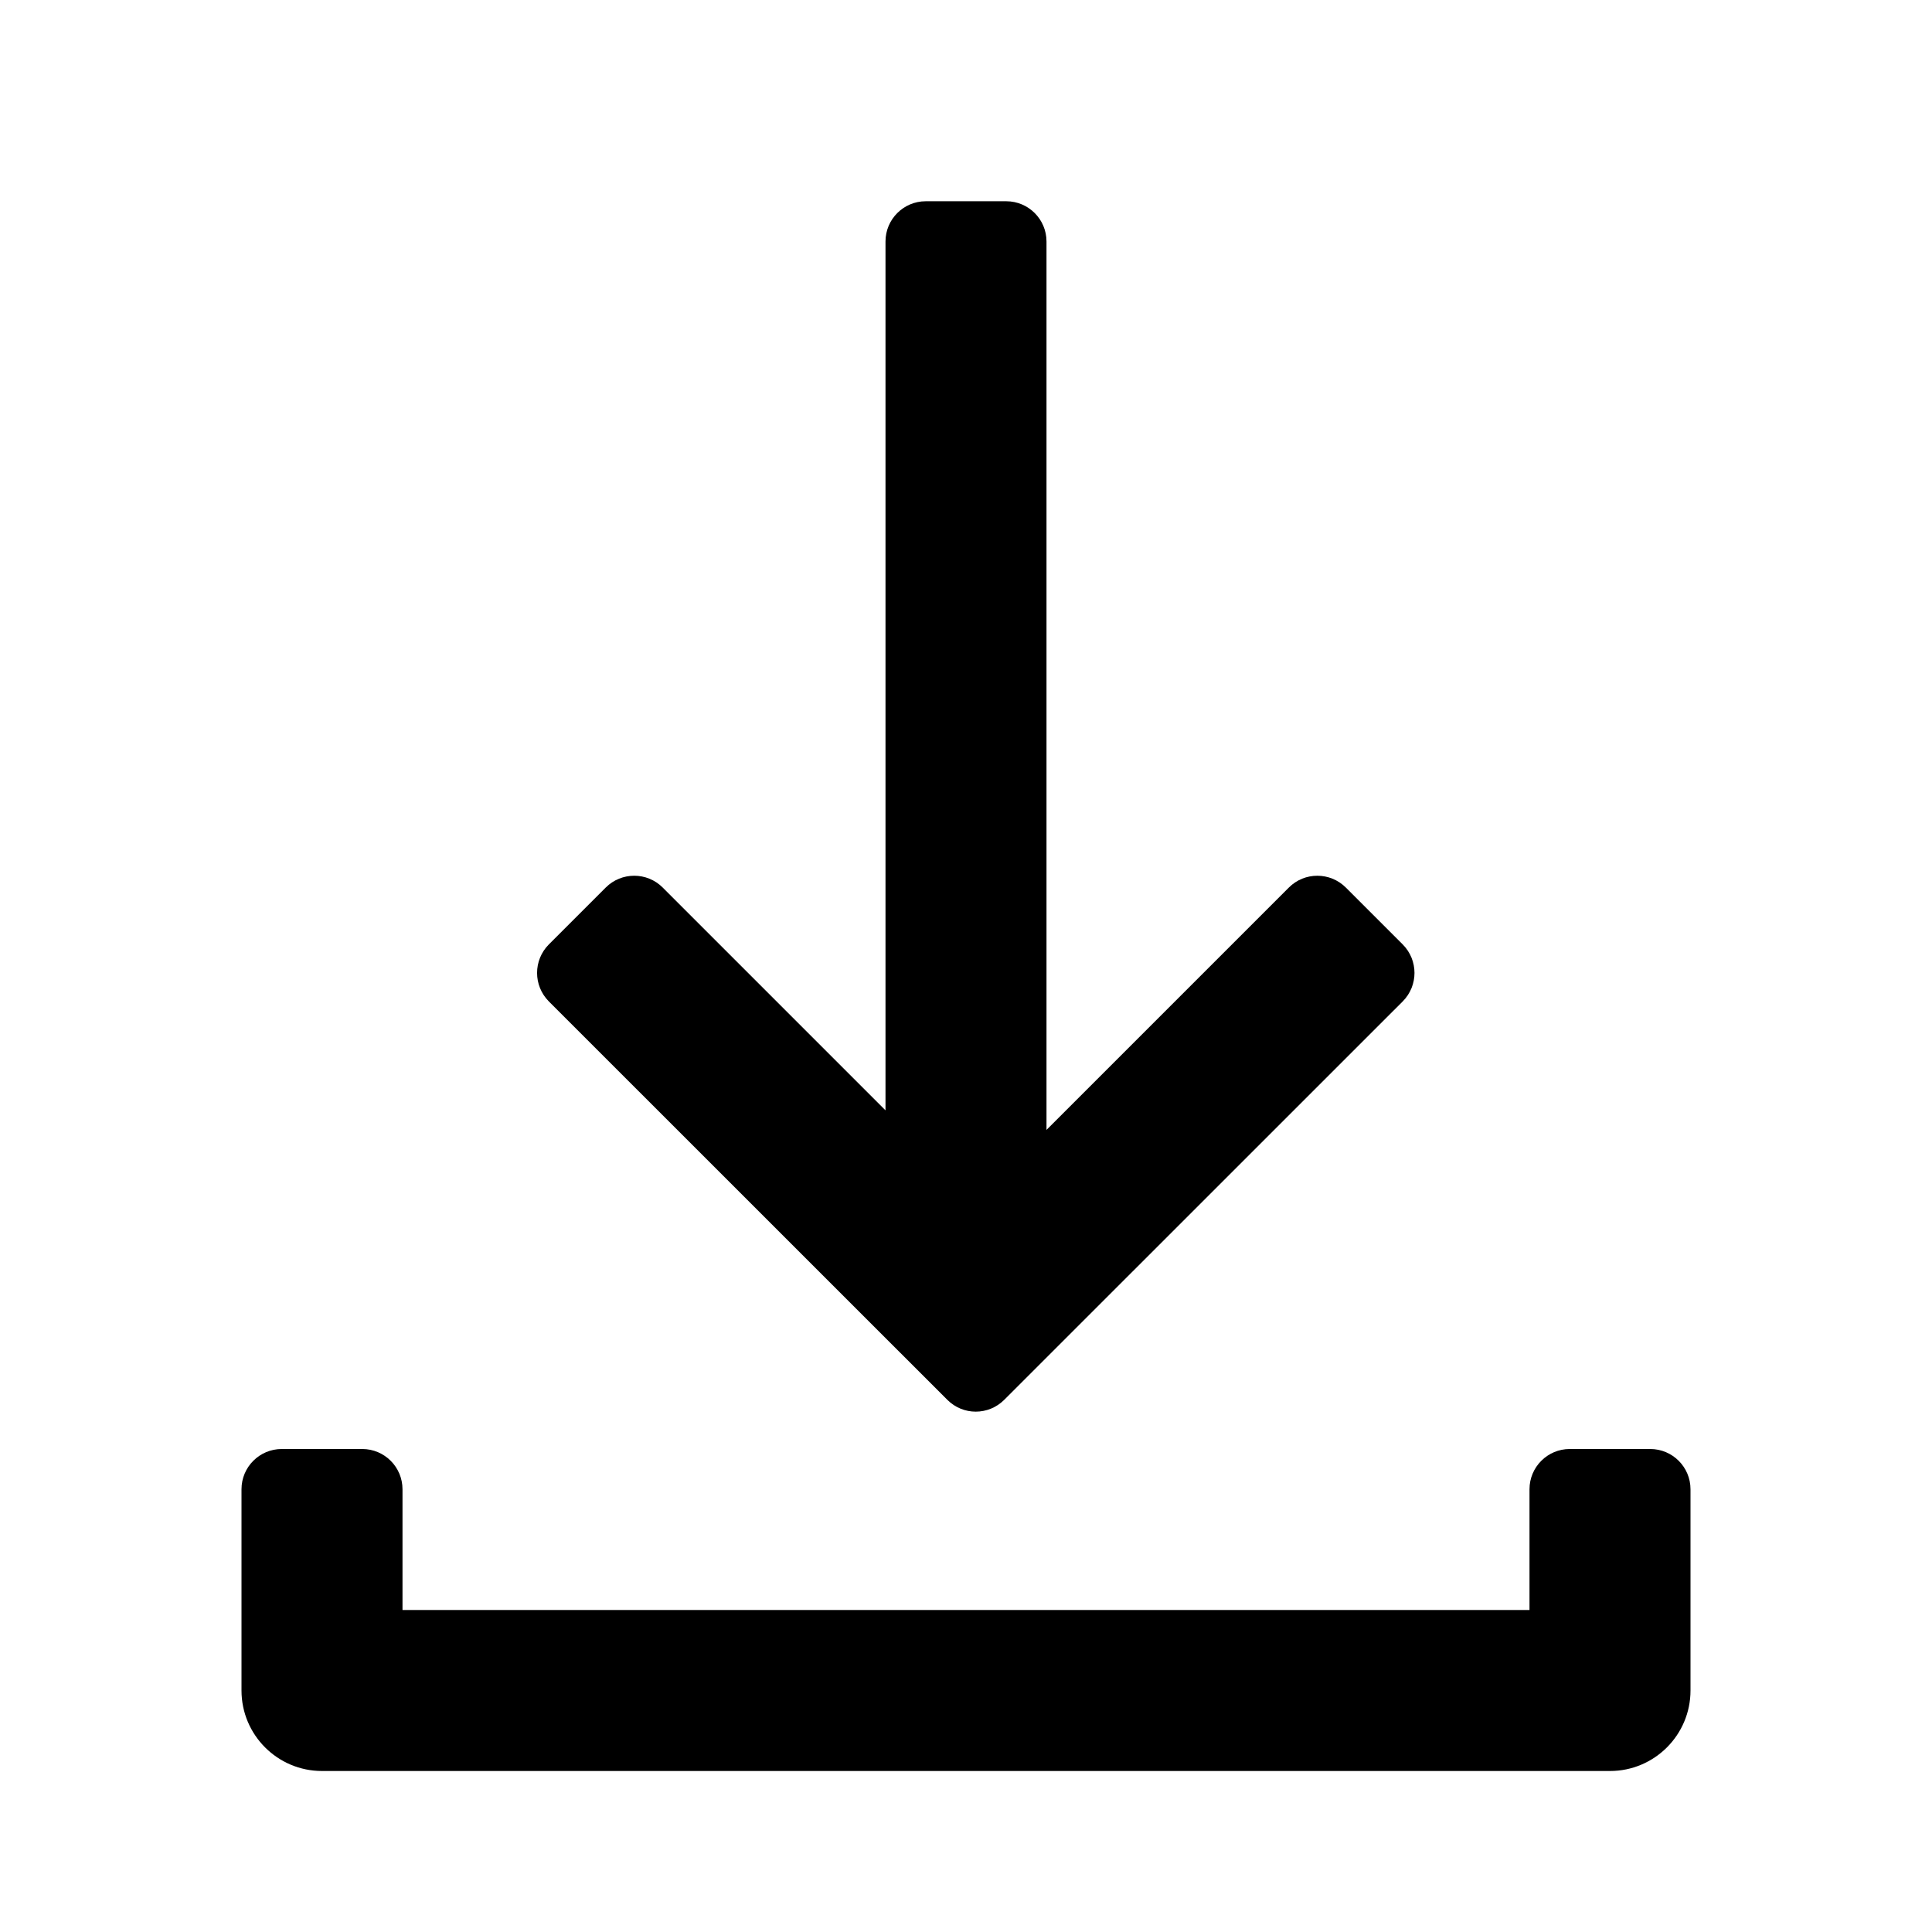
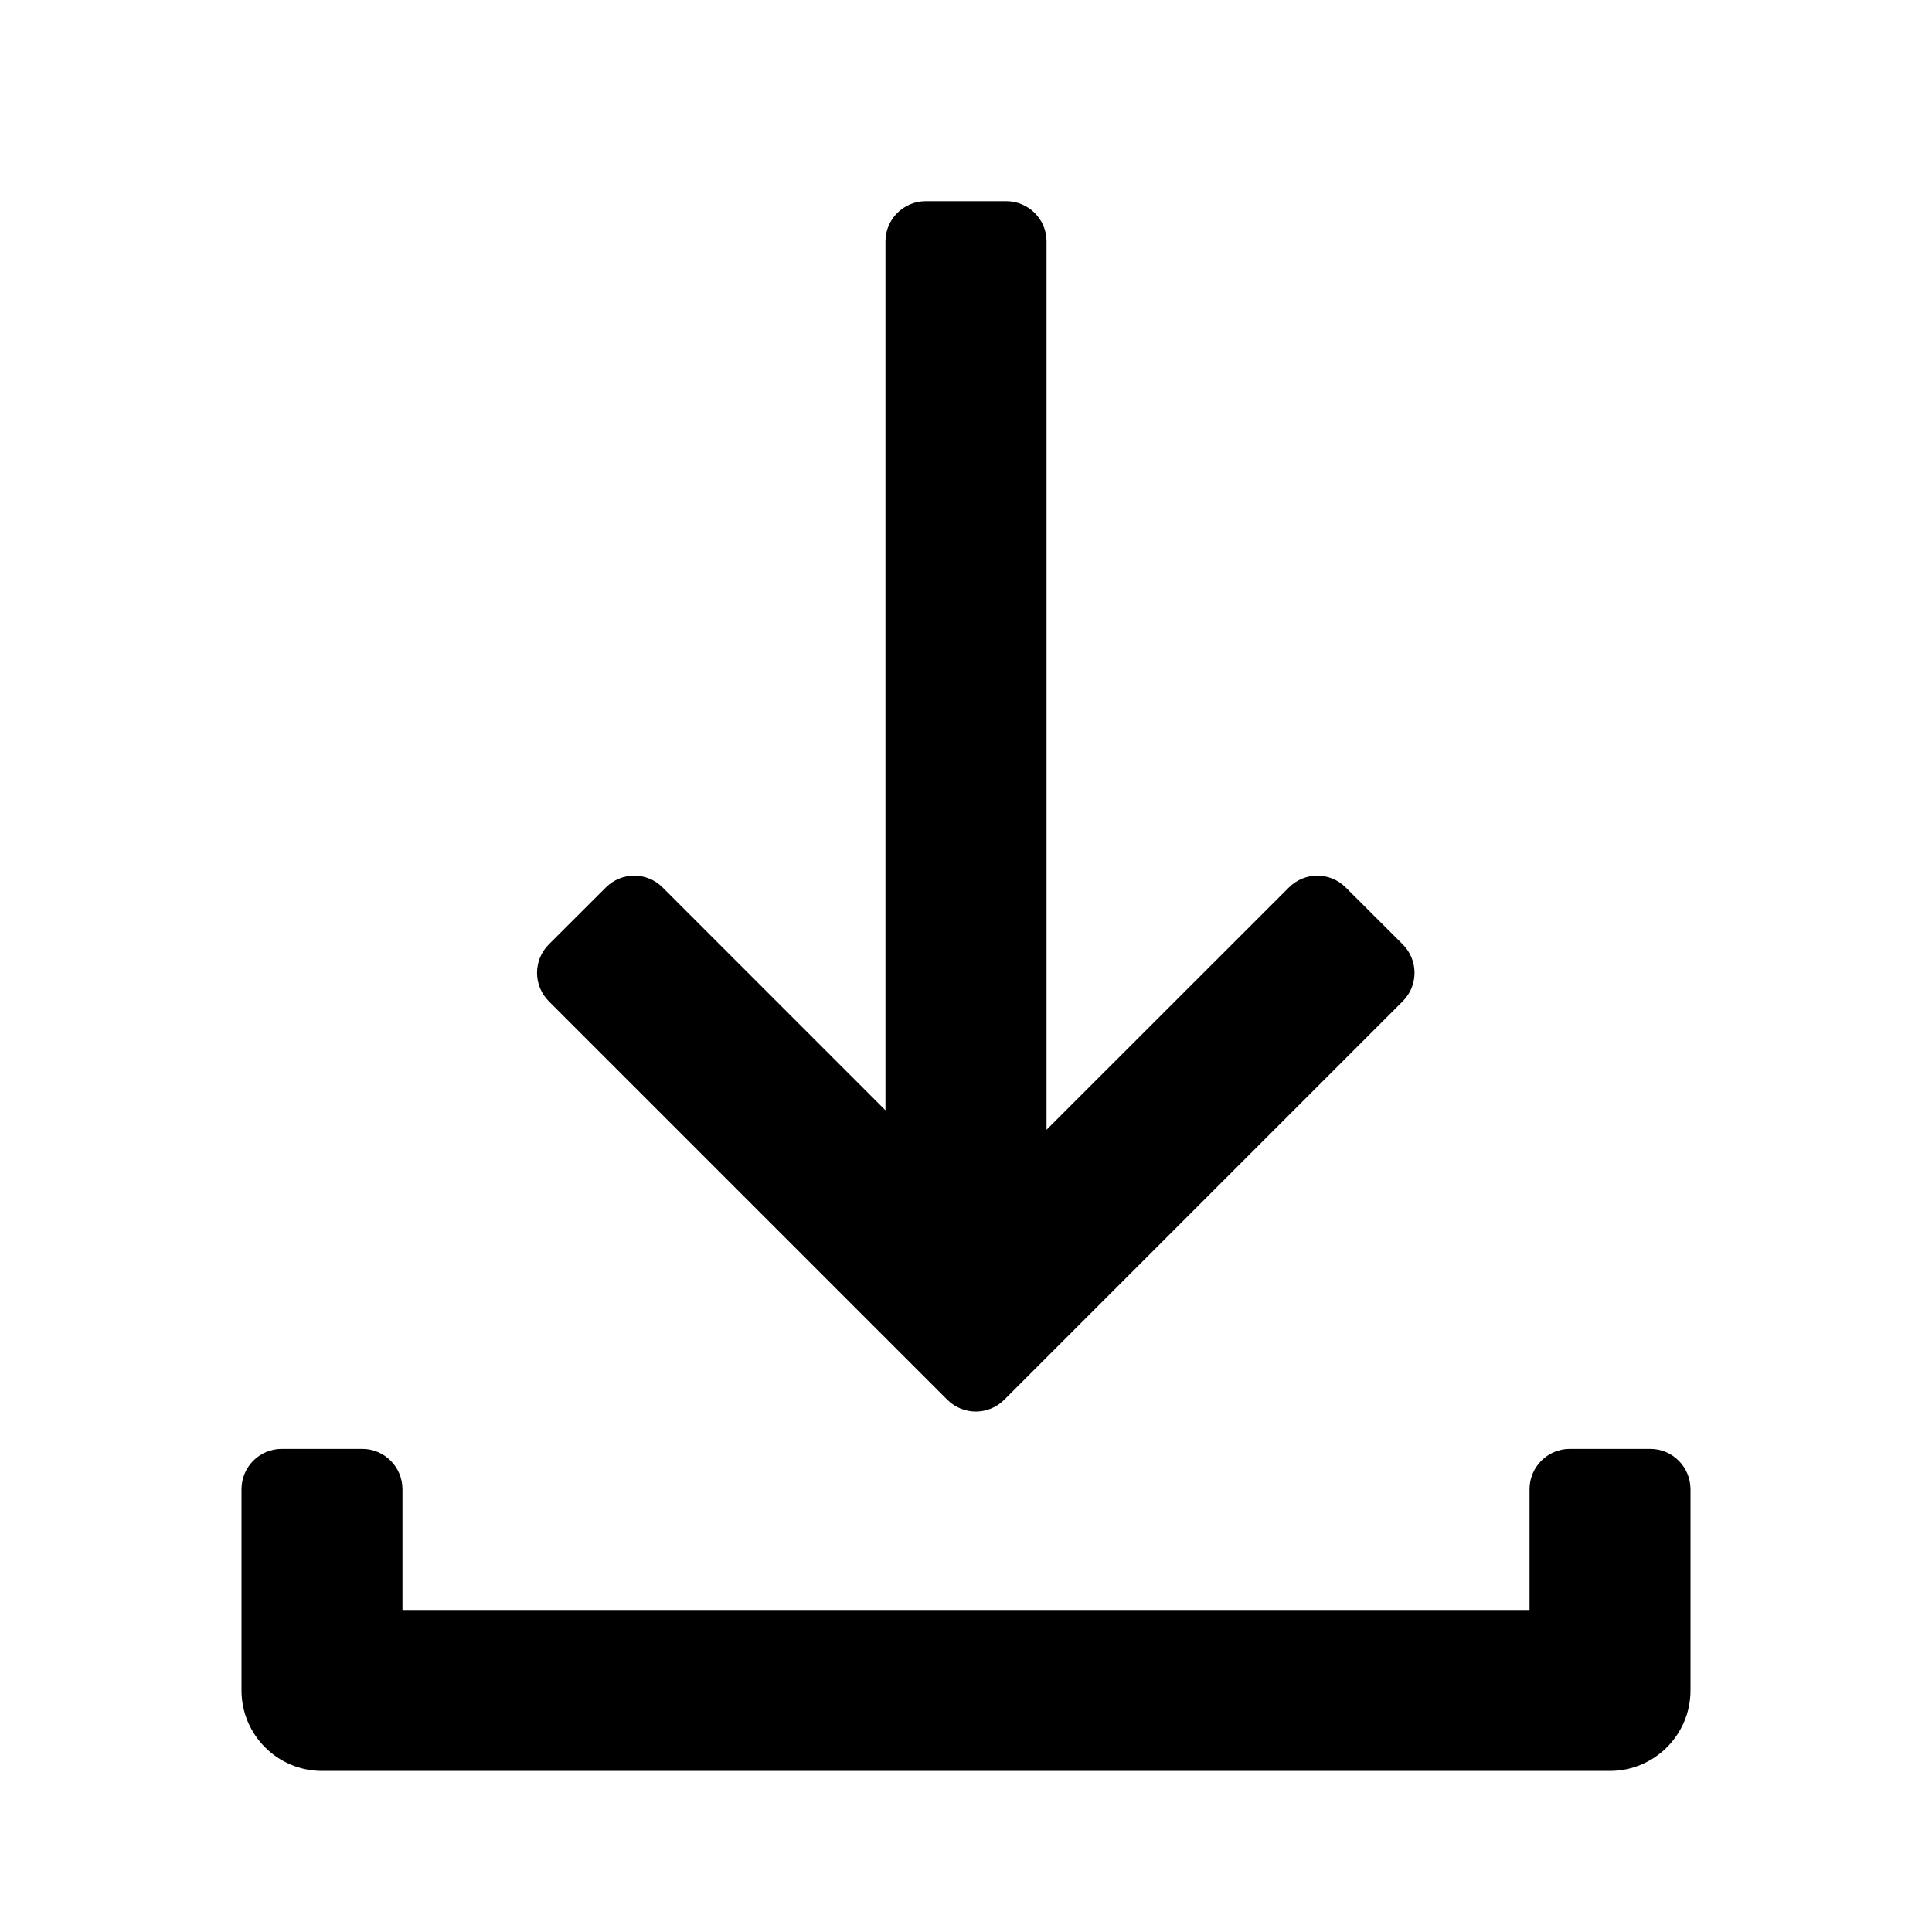
- <svg xmlns="http://www.w3.org/2000/svg" width="24" height="24" viewBox="0 0 24 24">
-   <path d="M21 18.5V21C21 21.552 20.552 22 20 22H4C3.448 22 3 21.552 3 21V18.5C3 18.224 3.224 18 3.5 18H4.5C4.776 18 5 18.224 5 18.5V20H19V18.5C19 18.224 19.224 18 19.5 18H20.5C20.776 18 21 18.224 21 18.5ZM13 14.036L16.011 11.025C16.206 10.83 16.522 10.83 16.718 11.025L17.425 11.732C17.62 11.928 17.62 12.244 17.425 12.44L12.475 17.389C12.377 17.487 12.249 17.536 12.121 17.536C11.993 17.536 11.866 17.487 11.768 17.389L6.818 12.44C6.623 12.244 6.623 11.928 6.818 11.732L7.525 11.025C7.72 10.83 8.037 10.83 8.232 11.025L11 13.793V3C11 2.724 11.224 2.5 11.5 2.5H12.5C12.776 2.5 13 2.724 13 3V14.036Z" />
+ <svg xmlns="http://www.w3.org/2000/svg" width="16" height="16" viewBox="0 0 16 16">
+   <path d="M14 12.333V13.999C14 14.367 13.701 14.666 13.333 14.666H2.667C2.298 14.666 2 14.367 2 13.999V12.333C2 12.149 2.149 11.999 2.333 11.999H3C3.184 11.999 3.333 12.149 3.333 12.333V13.333H12.667V12.333C12.667 12.149 12.816 11.999 13 11.999H13.667C13.851 11.999 14 12.149 14 12.333ZM8.667 9.356L10.674 7.35C10.804 7.219 11.015 7.219 11.145 7.35L11.617 7.821C11.747 7.951 11.747 8.162 11.617 8.292L8.317 11.592C8.252 11.657 8.166 11.69 8.081 11.69C7.996 11.69 7.91 11.657 7.845 11.592L4.545 8.292C4.415 8.162 4.415 7.951 4.545 7.821L5.017 7.35C5.147 7.219 5.358 7.219 5.488 7.35L7.333 9.195V1.999C7.333 1.815 7.483 1.666 7.667 1.666H8.333C8.517 1.666 8.667 1.815 8.667 1.999V9.356Z" />
</svg>
